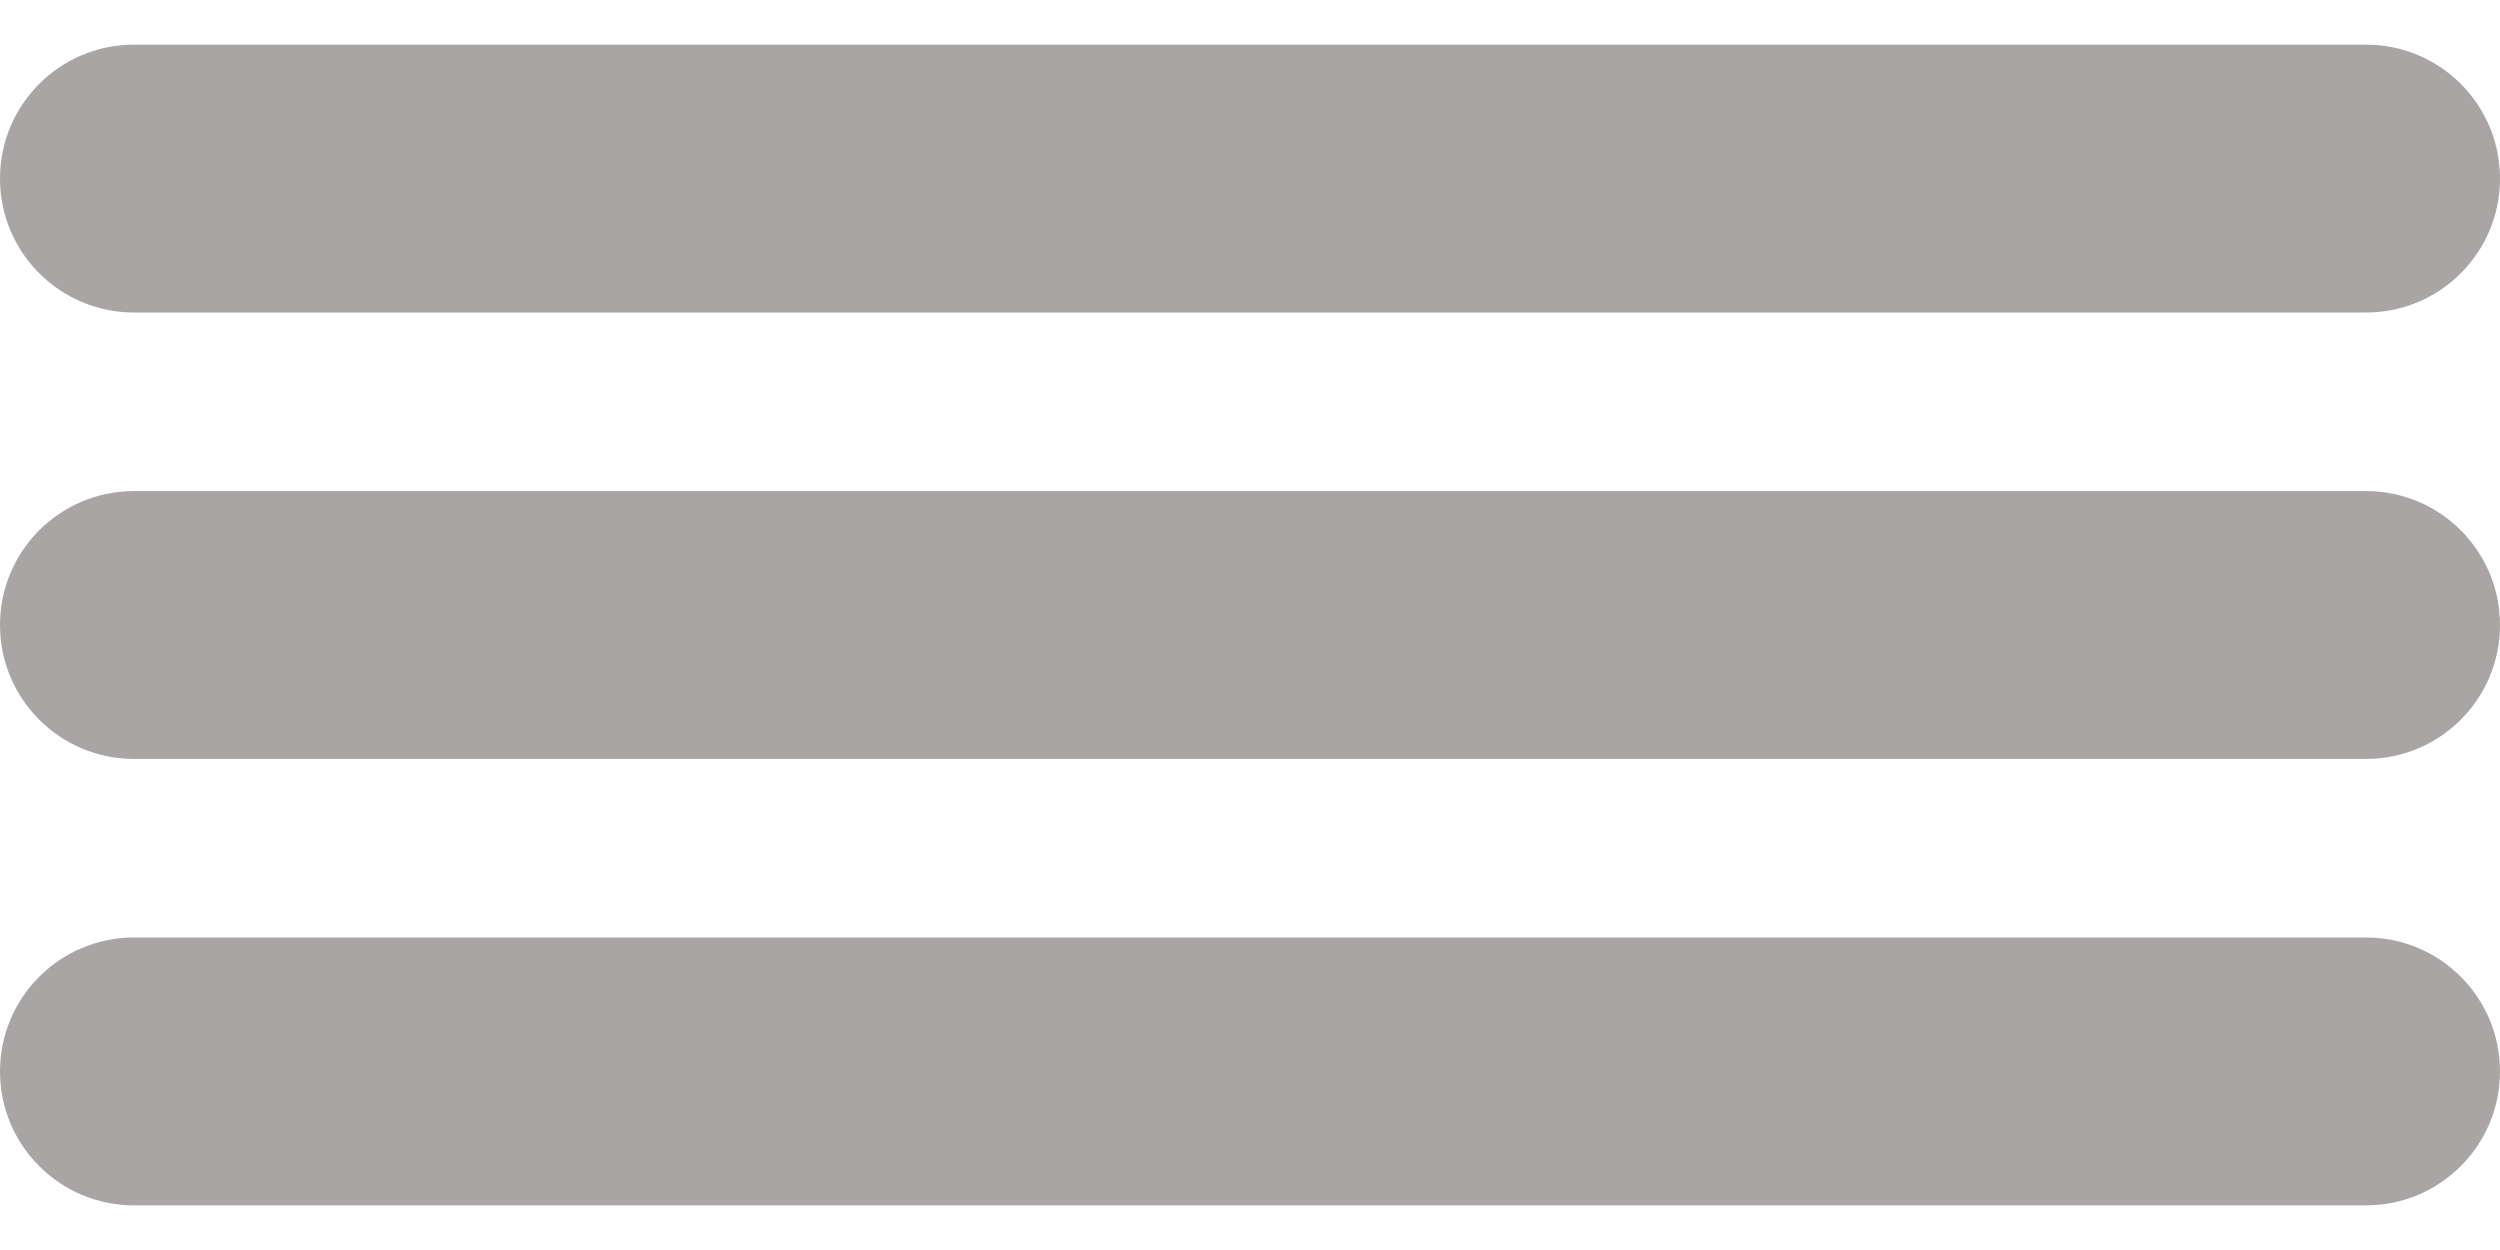
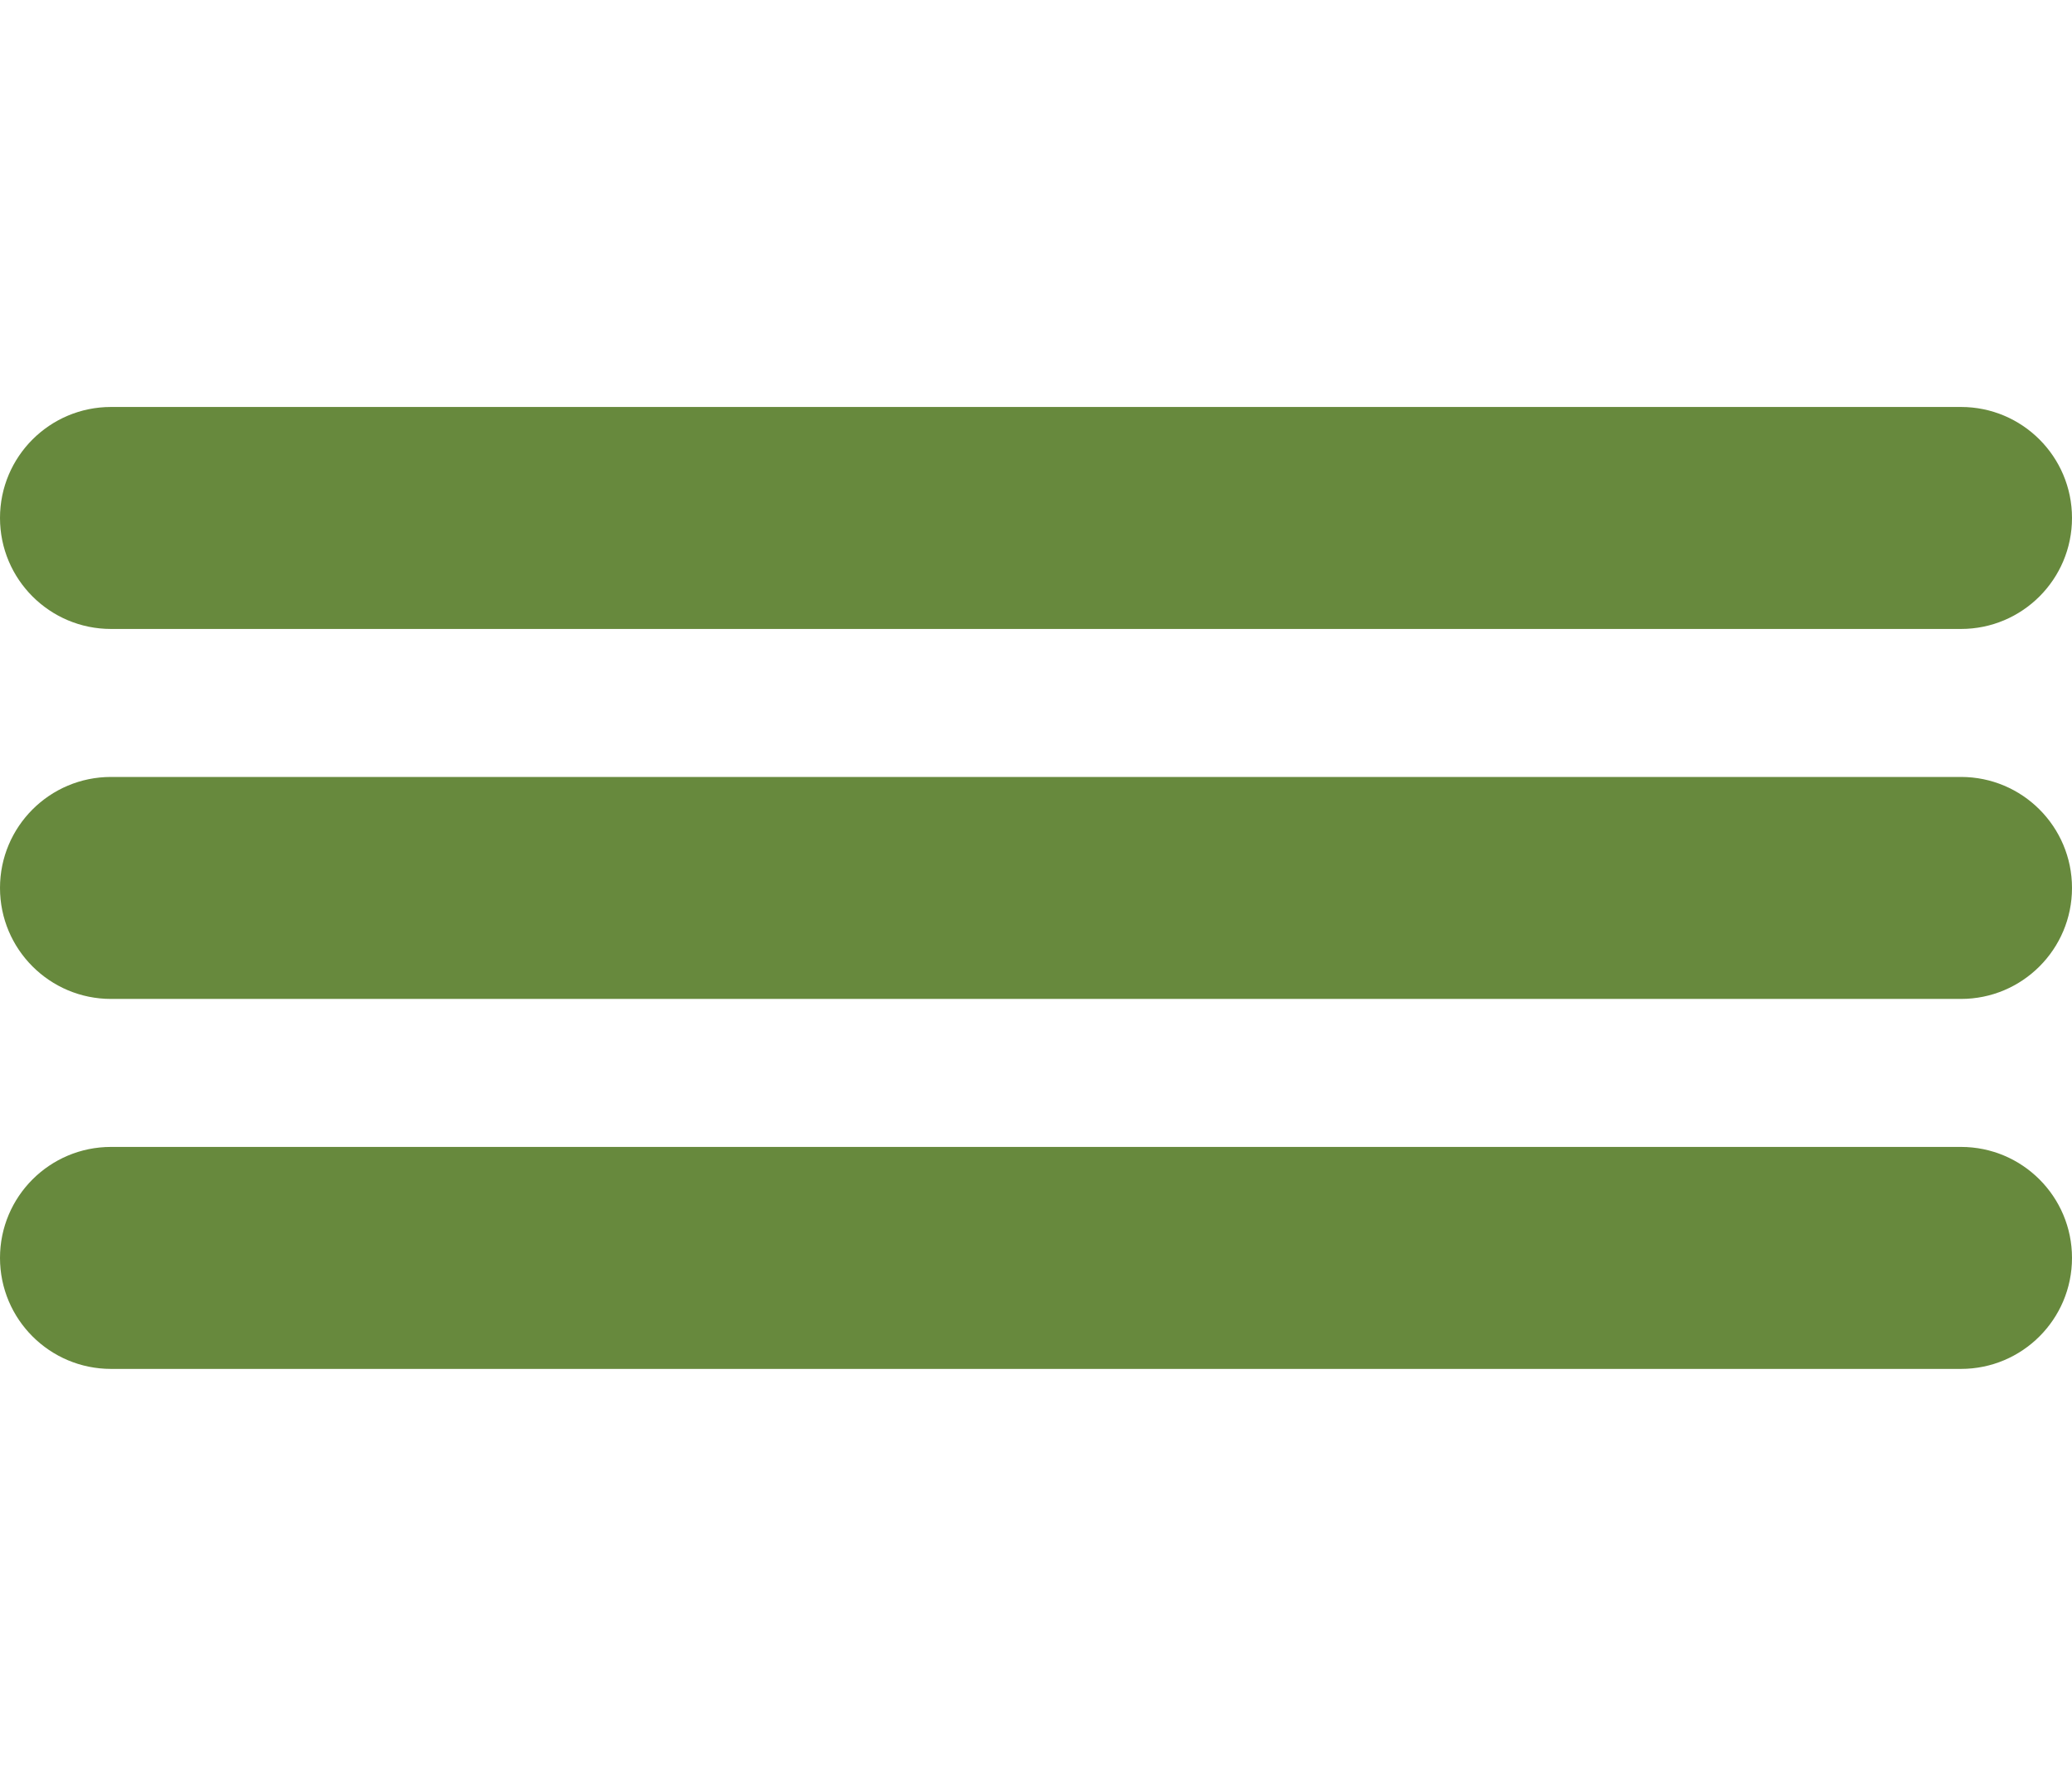
- <svg xmlns="http://www.w3.org/2000/svg" width="28" height="14" viewBox="0 0 28 14" fill="none">
-   <rect y="0.5" width="28" height="3" rx="1.5" fill="#A9A5A5" />
-   <rect y="5.5" width="28" height="3" rx="1.5" fill="#A9A5A5" />
-   <rect y="10.5" width="28" height="3" rx="1.5" fill="#A9A5A5" />
+ <svg xmlns="http://www.w3.org/2000/svg" width="28" height="24" viewBox="0 0 28 24" fill="none">
+   <rect y="5.5" width="28" height="3" rx="1.5" fill="#67893D" />
+   <rect y="10.5" width="28" height="3" rx="1.5" fill="#67893D" />
+   <rect y="15.5" width="28" height="3" rx="1.5" fill="#67893D" />
</svg>
